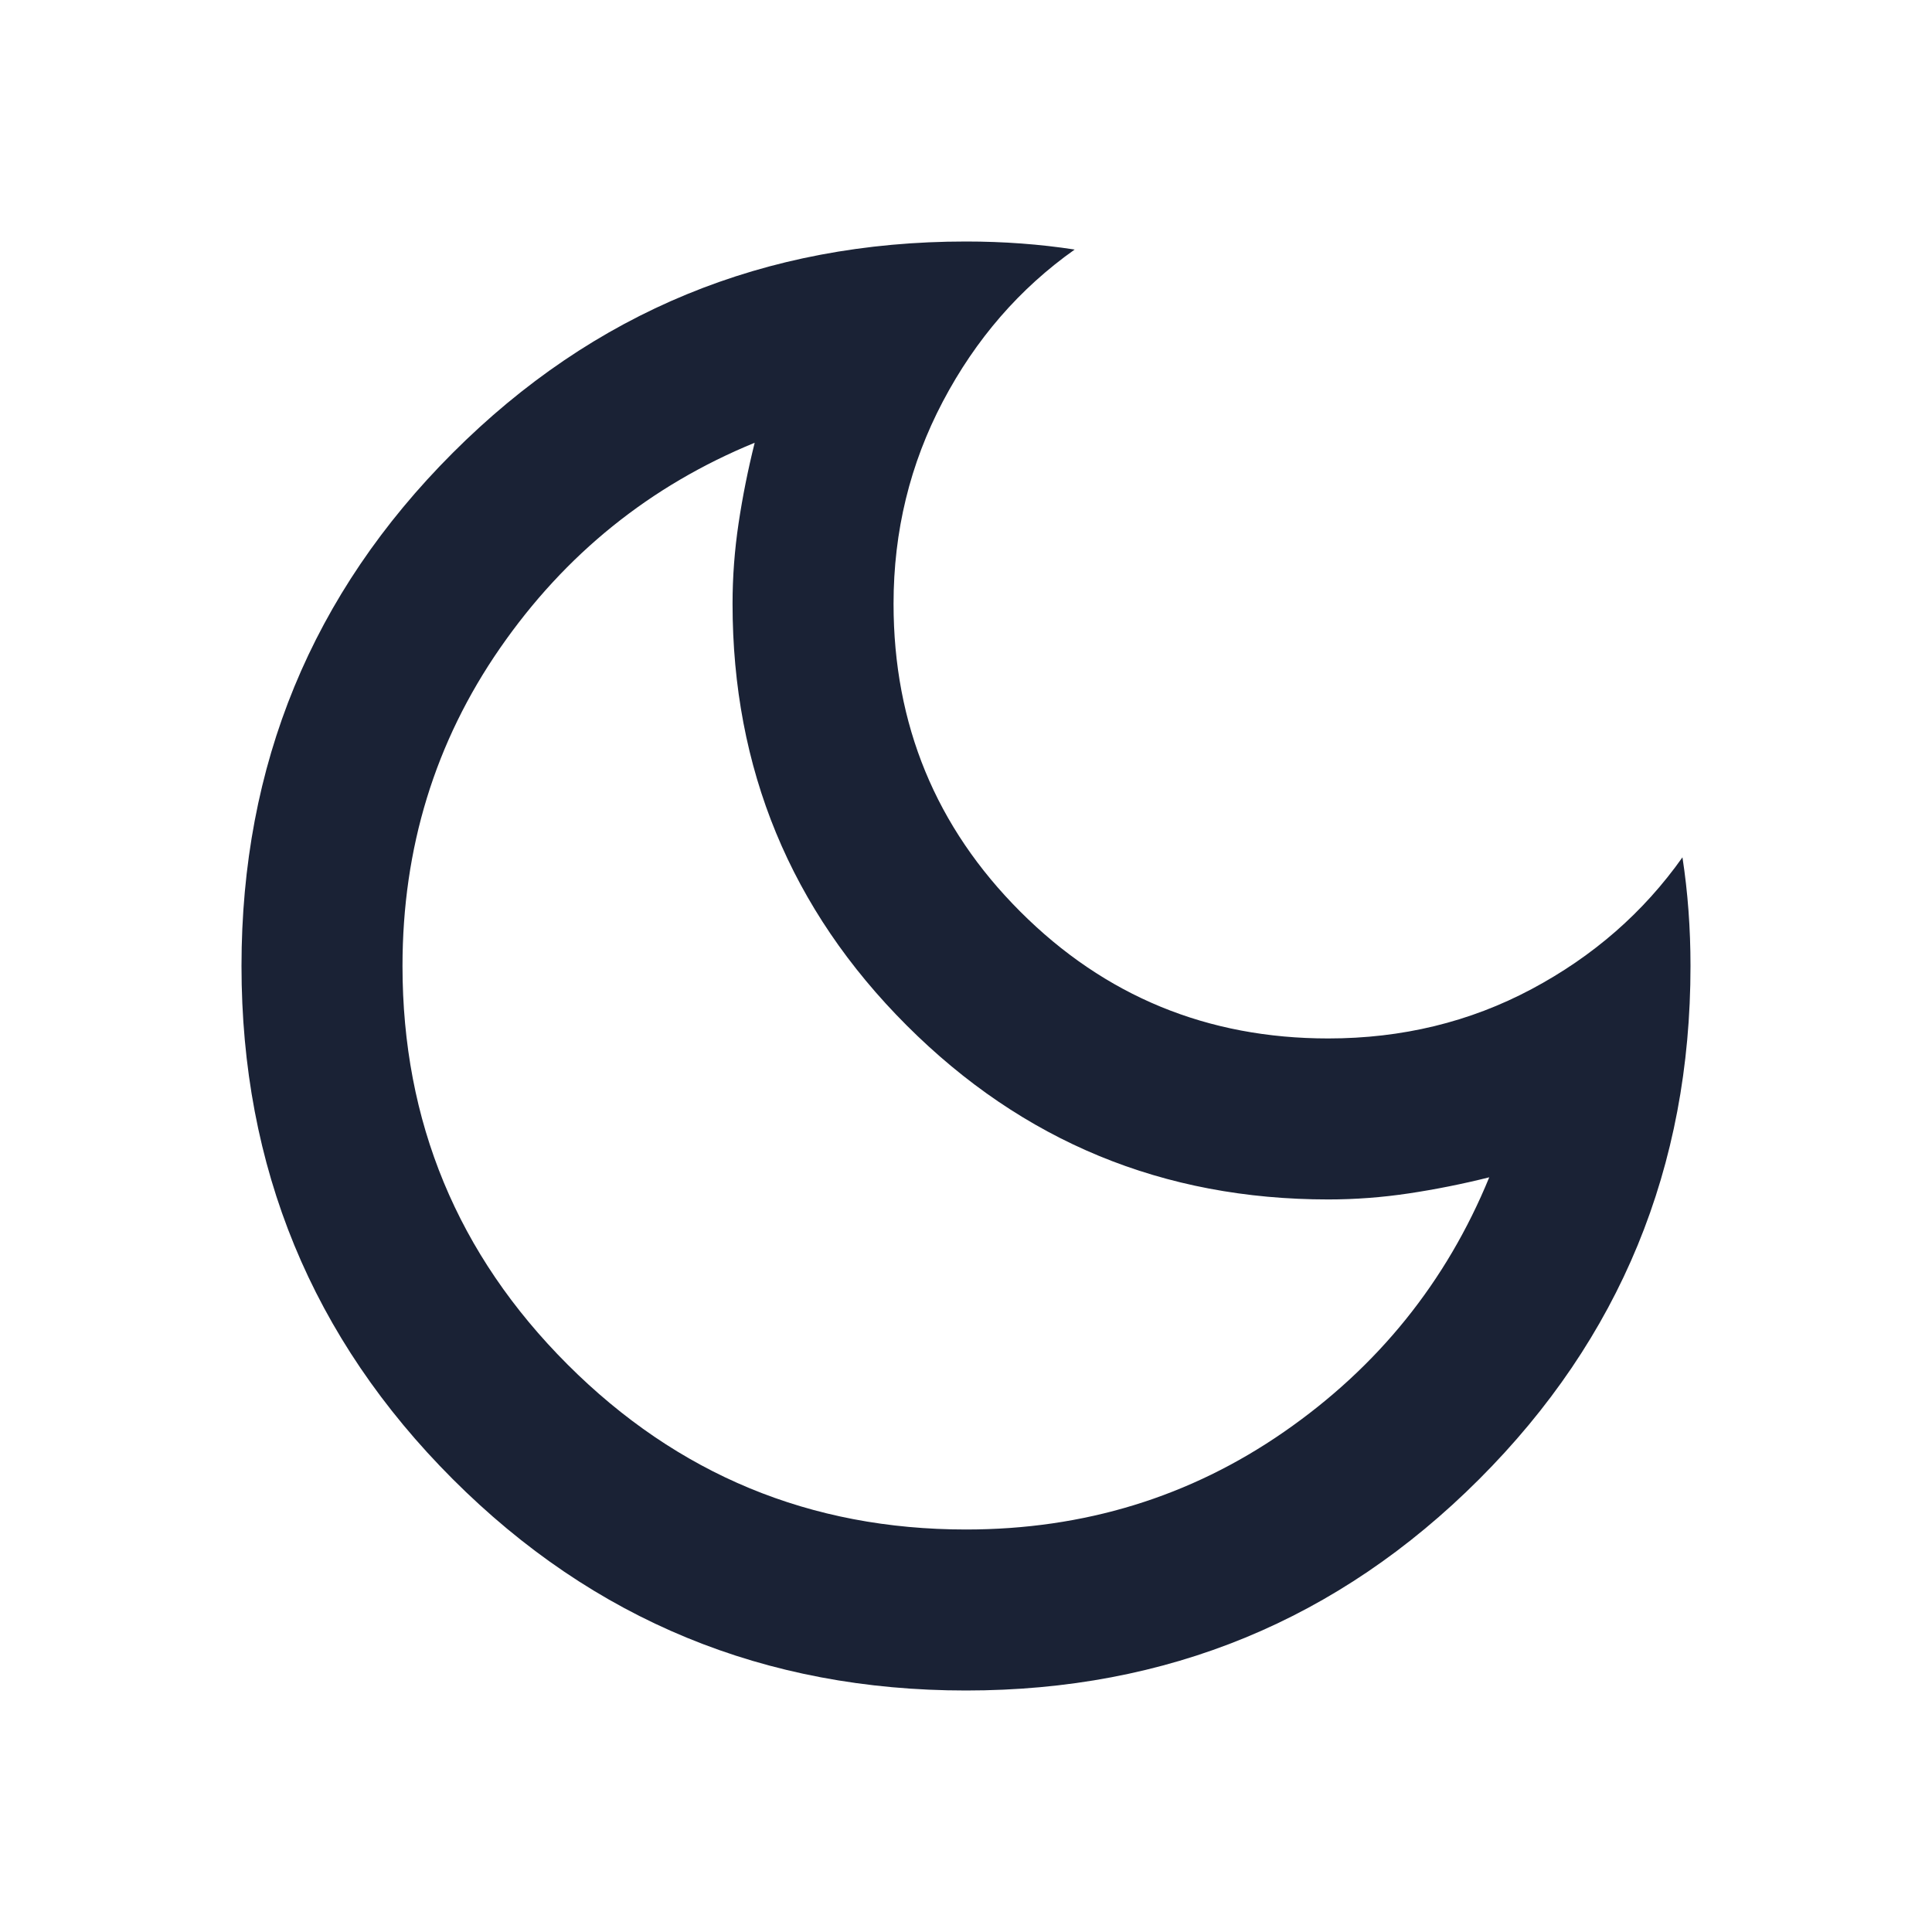
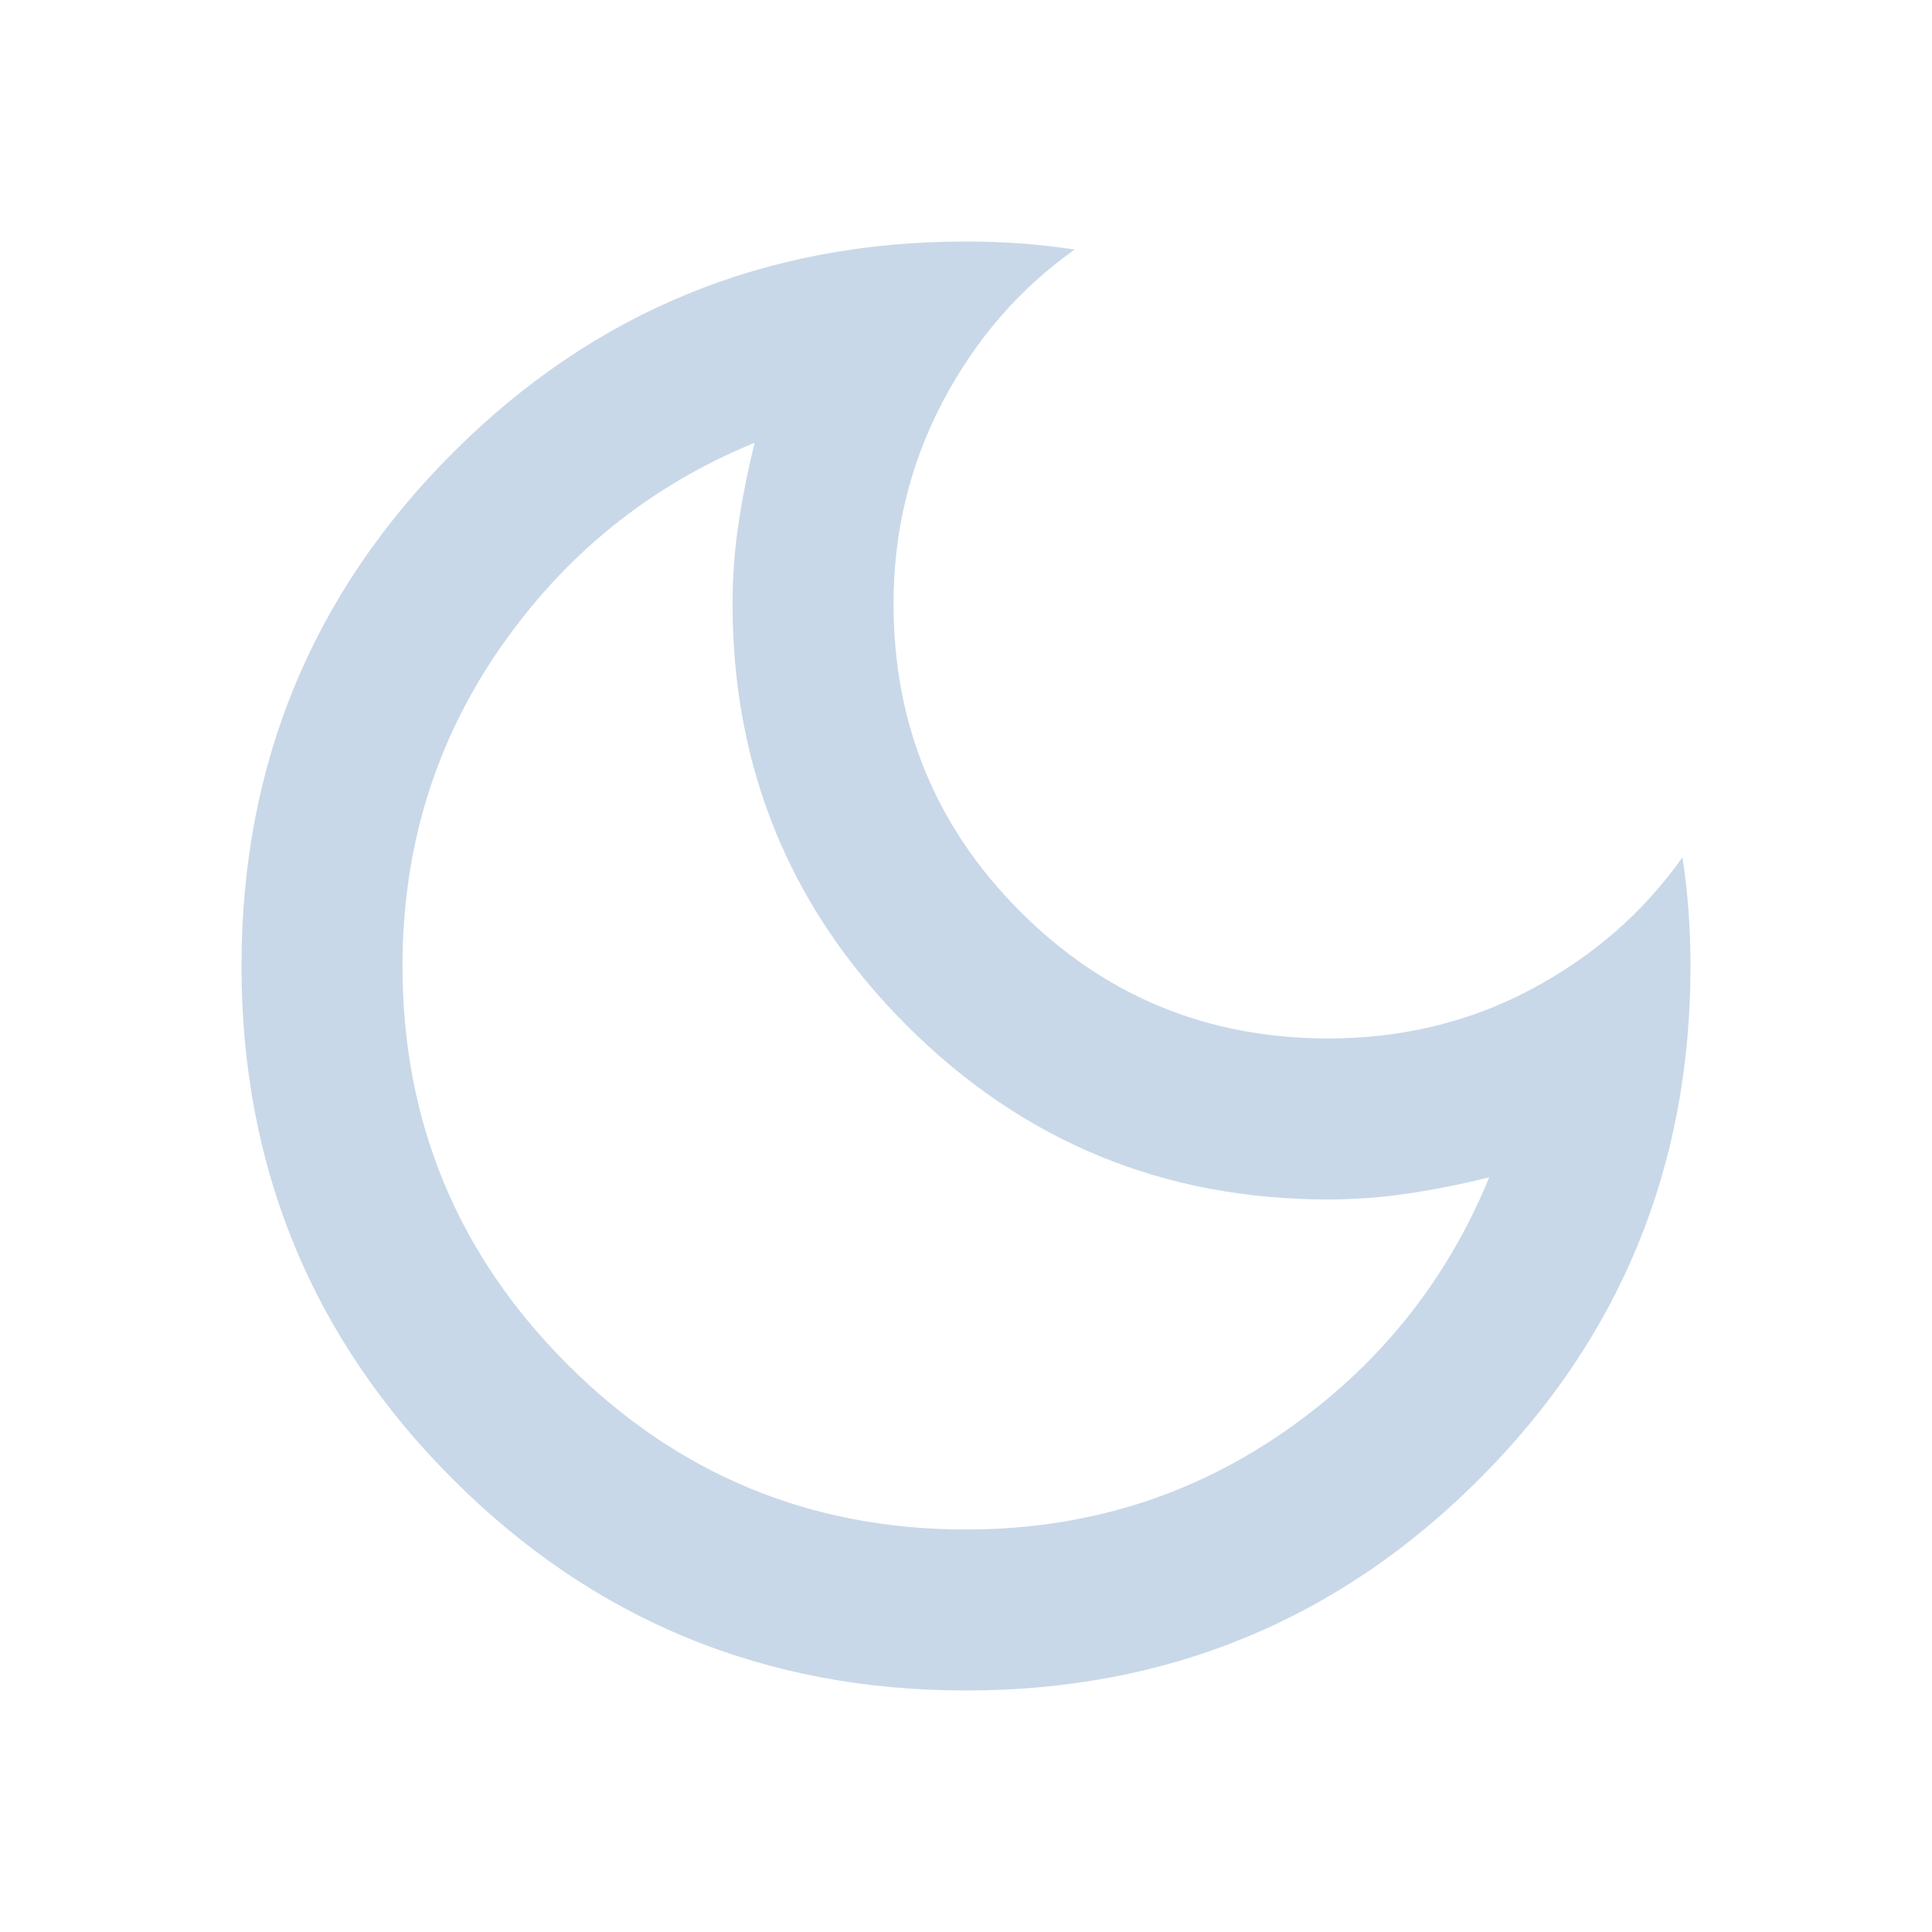
- <svg xmlns="http://www.w3.org/2000/svg" height="24px" viewBox="0 -960 960 960" width="24px" fill="#1A2235">
+ <svg xmlns="http://www.w3.org/2000/svg" height="24px" viewBox="0 -960 960 960" width="24px" fill="#c8d8e8">
  <path d="M480-120q-150 0-255-105T120-480q0-150 105-255t255-105q14 0 27.5 1t26.5 3q-41 29-65.5 75.5T444-660q0 90 63 153t153 63q55 0 101-24.5t75-65.5q2 13 3 26.5t1 27.5q0 150-105 255T480-120Zm0-80q88 0 158-48.5T740-375q-20 5-40 8t-40 3q-123 0-209.5-86.5T364-660q0-20 3-40t8-40q-78 32-126.5 102T200-480q0 116 82 198t198 82Zm-10-270Z" />
</svg>
